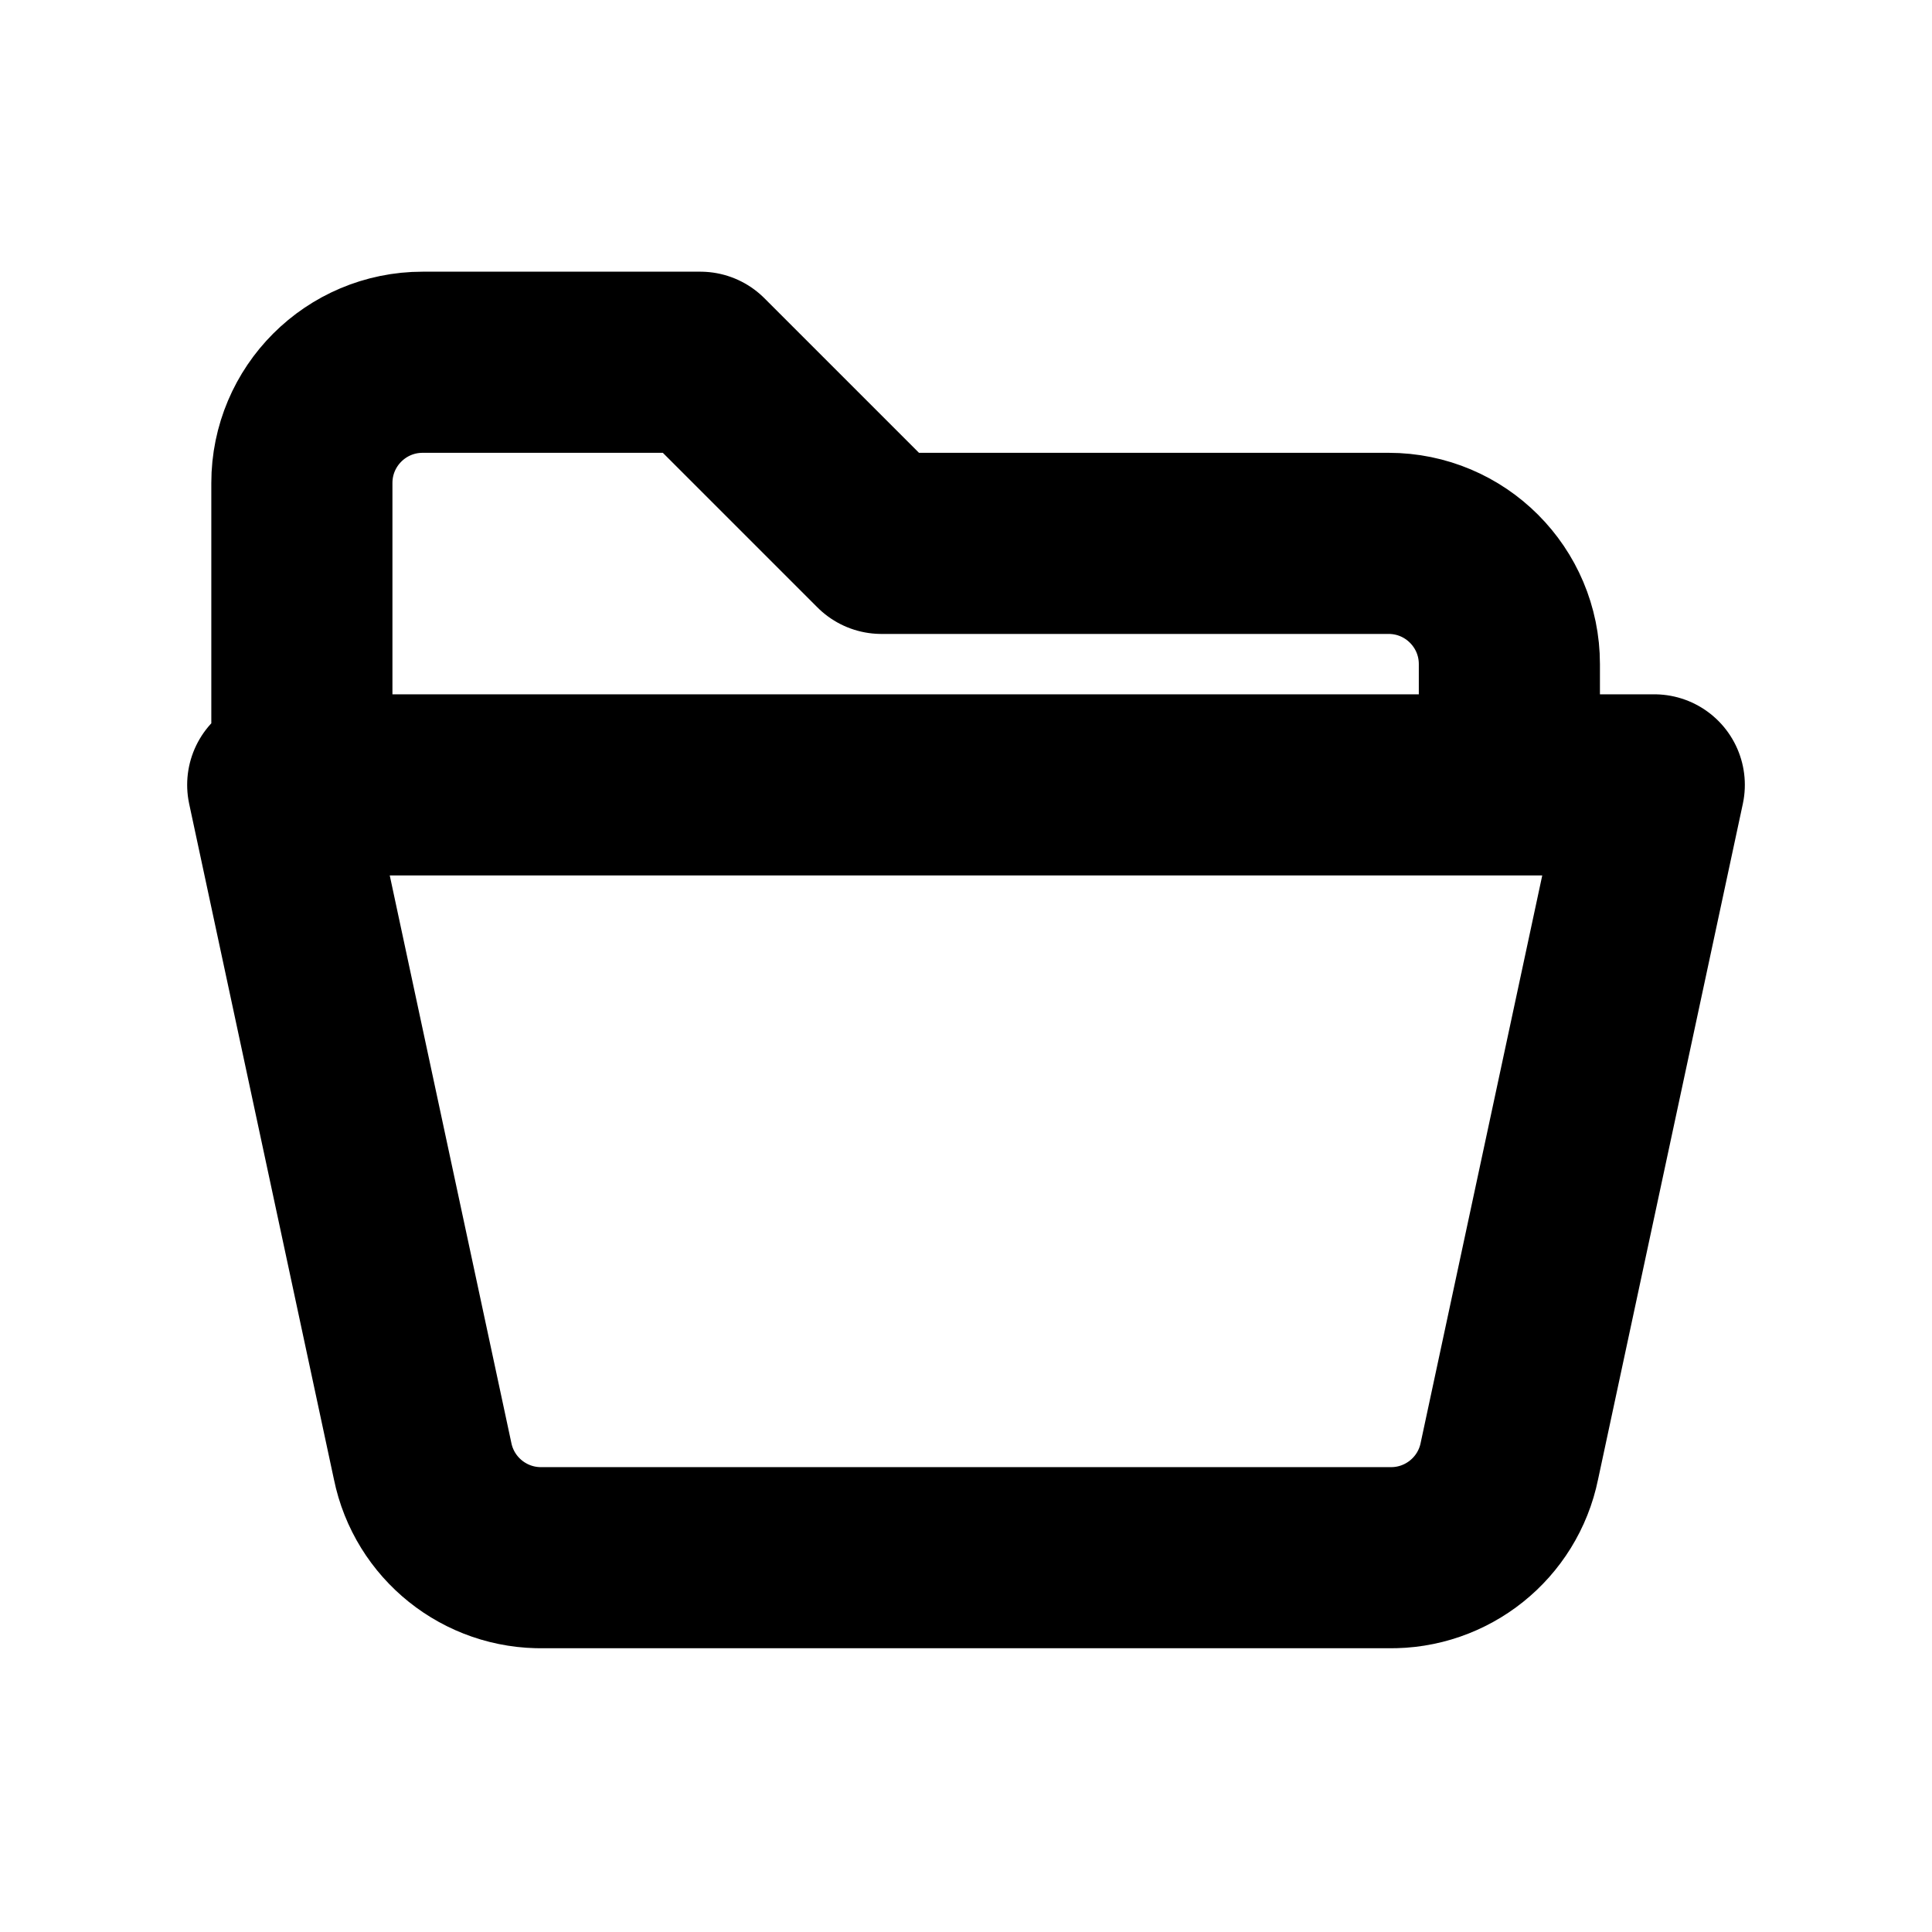
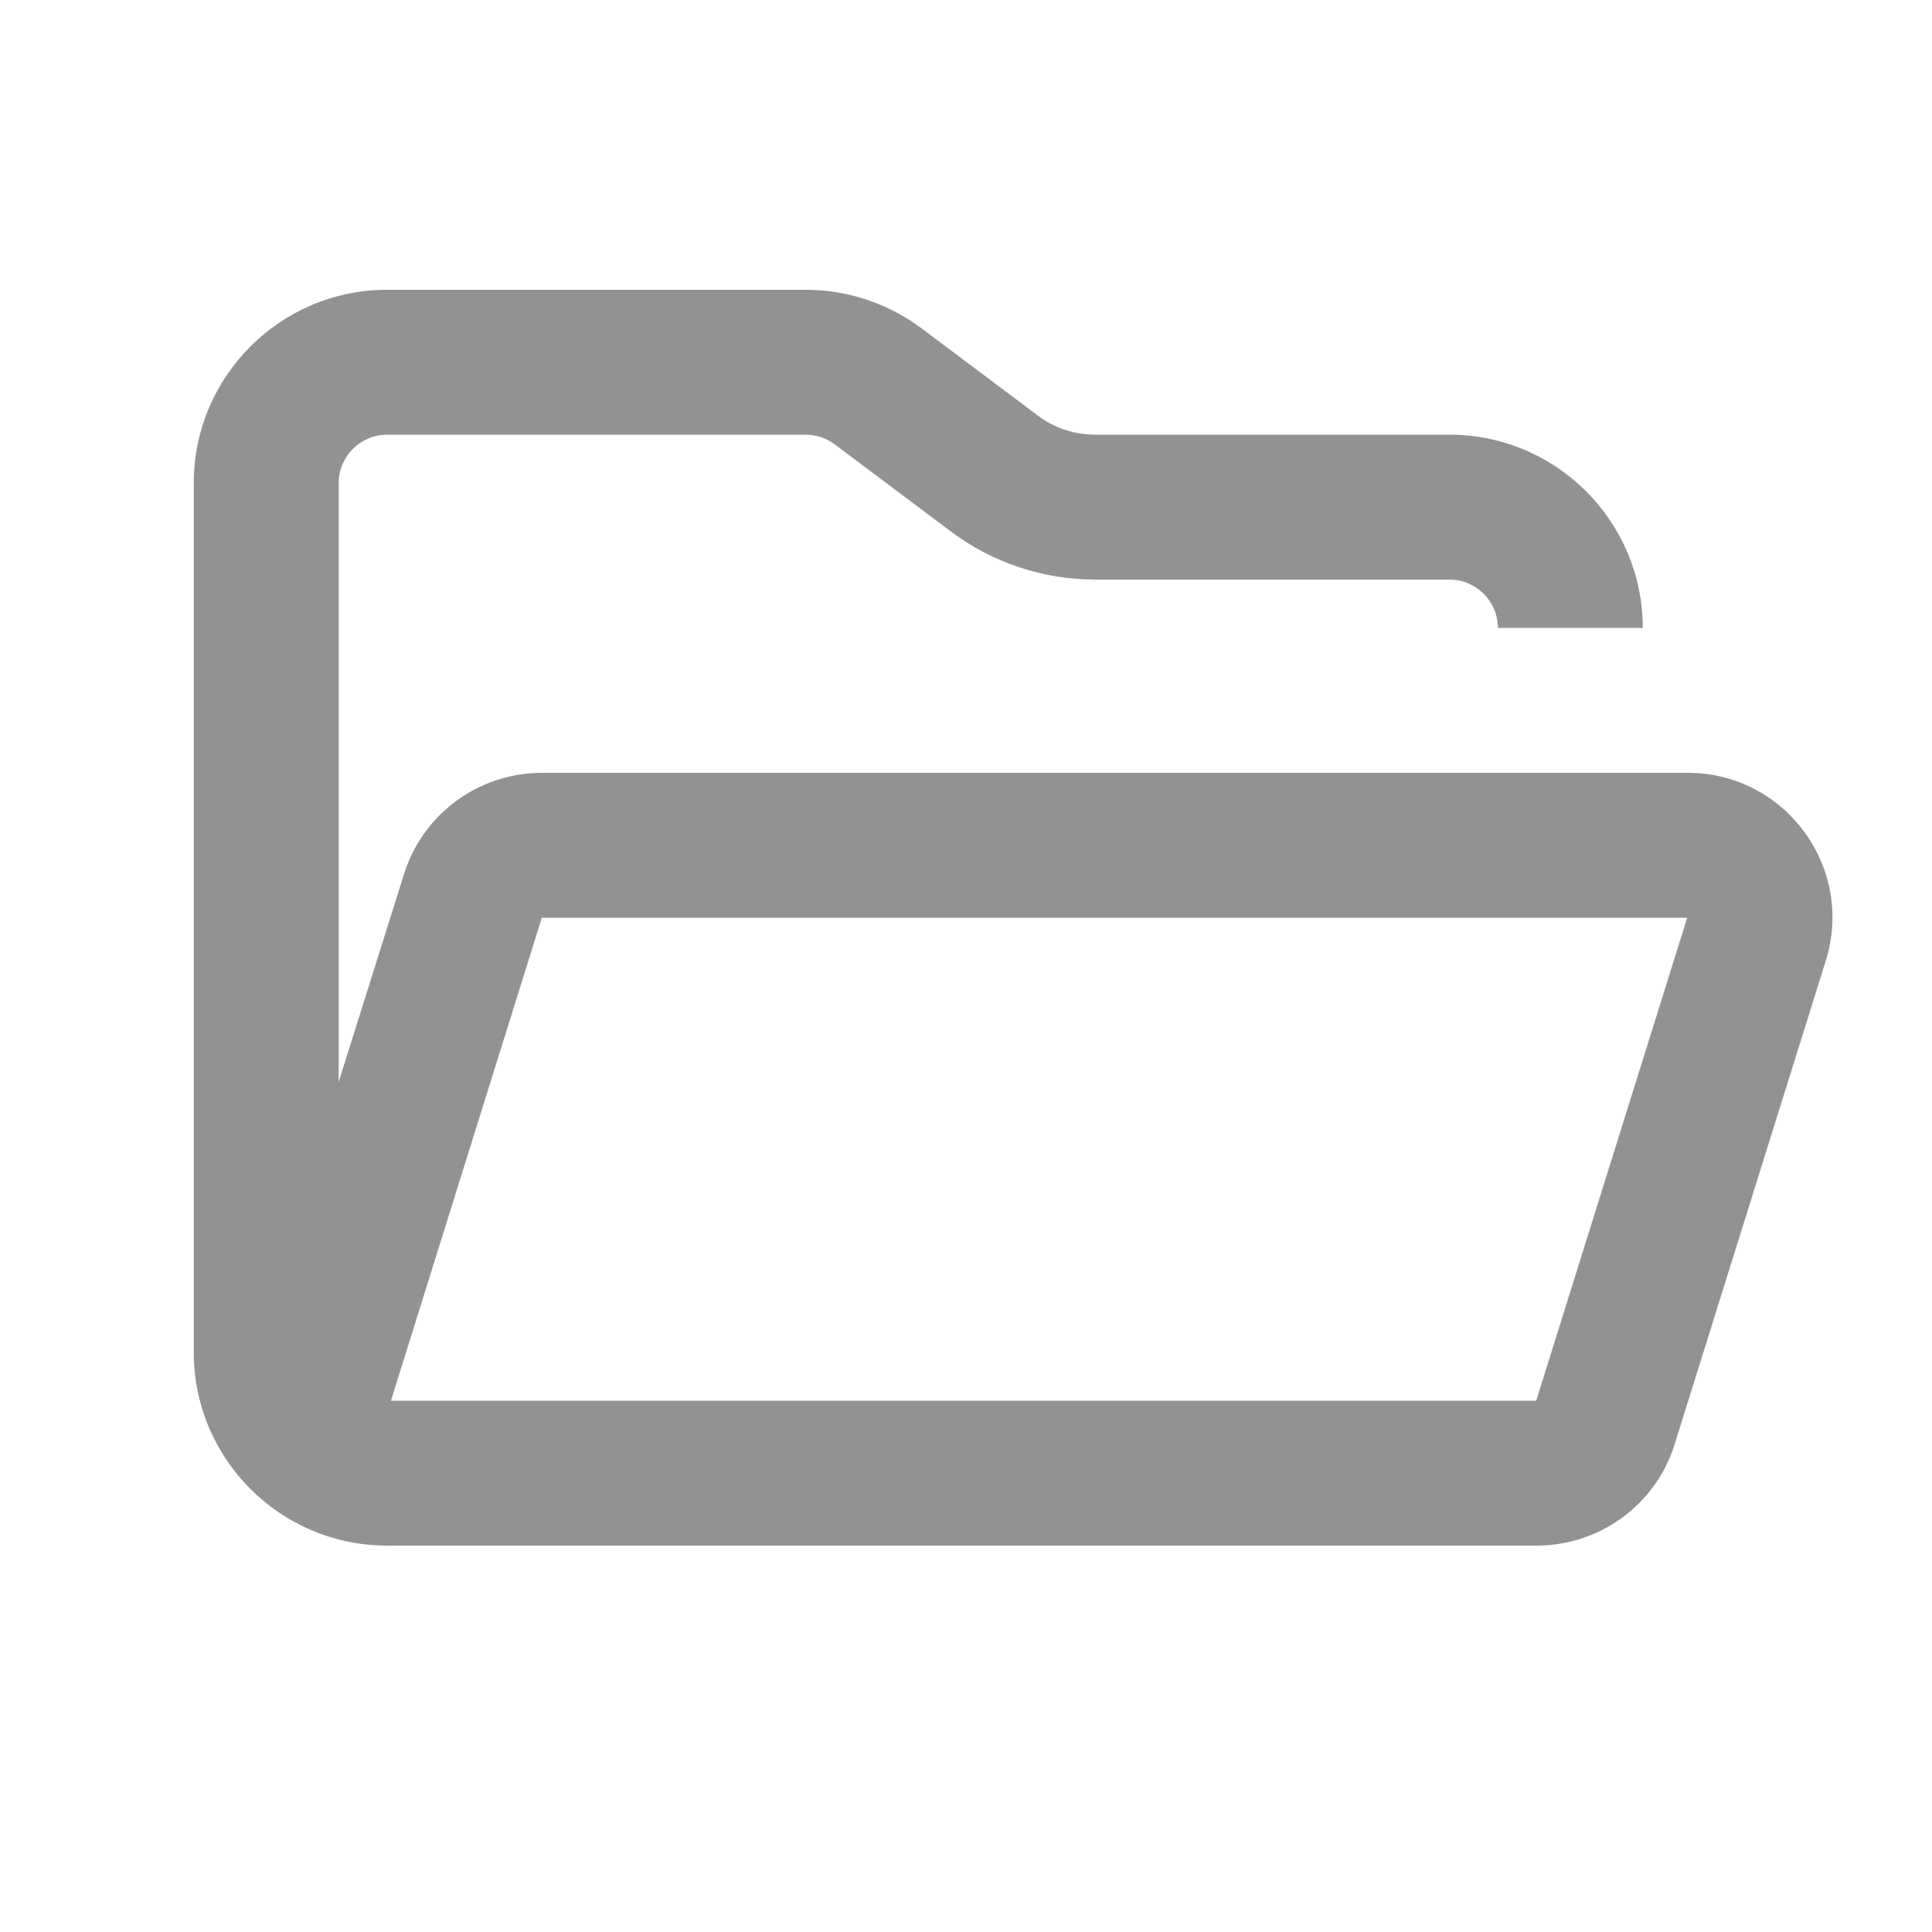
- <svg xmlns="http://www.w3.org/2000/svg" viewBox="0 0 16 16" fill="none">
-   <path d="M2.5 6V4a1 1 0 0 1 1-1h2.3l1.5 1.5h4.2a1 1 0 0 1 1 1V6M2.3 6.5h11.4l-1.2 5.6a1 1 0 0 1-1 .8H4.5a1 1 0 0 1-1-.8L2.3 6.5Z" stroke="currentColor" stroke-width="1.5" stroke-linecap="round" stroke-linejoin="round" />
+ <svg xmlns="http://www.w3.org/2000/svg" width="20" height="20" viewBox="0 0 20 20" fill="none">
+   <path d="M4.047 14.5L5.609 9.5H17.466L15.903 14.5H4.047ZM10.006 16H15.906C16.562 16 17.144 15.575 17.337 14.947L18.9 9.947C19.203 8.981 18.481 8 17.469 8H5.612C4.956 8 4.375 8.425 4.181 9.053L3.506 11.2V5C3.506 4.725 3.731 4.5 4.006 4.5H8.341C8.45 4.5 8.553 4.534 8.641 4.6L9.841 5.5C10.272 5.825 10.8 6 11.341 6H15.006C15.281 6 15.506 6.225 15.506 6.5H17.006C17.006 5.397 16.109 4.5 15.006 4.5H11.341C11.125 4.5 10.912 4.431 10.741 4.3L9.541 3.4C9.194 3.141 8.775 3 8.341 3H4.006C2.903 3 2.006 3.897 2.006 5V14C2.006 15.103 2.903 16 4.006 16H10.006Z" fill="#919293" />
</svg>
